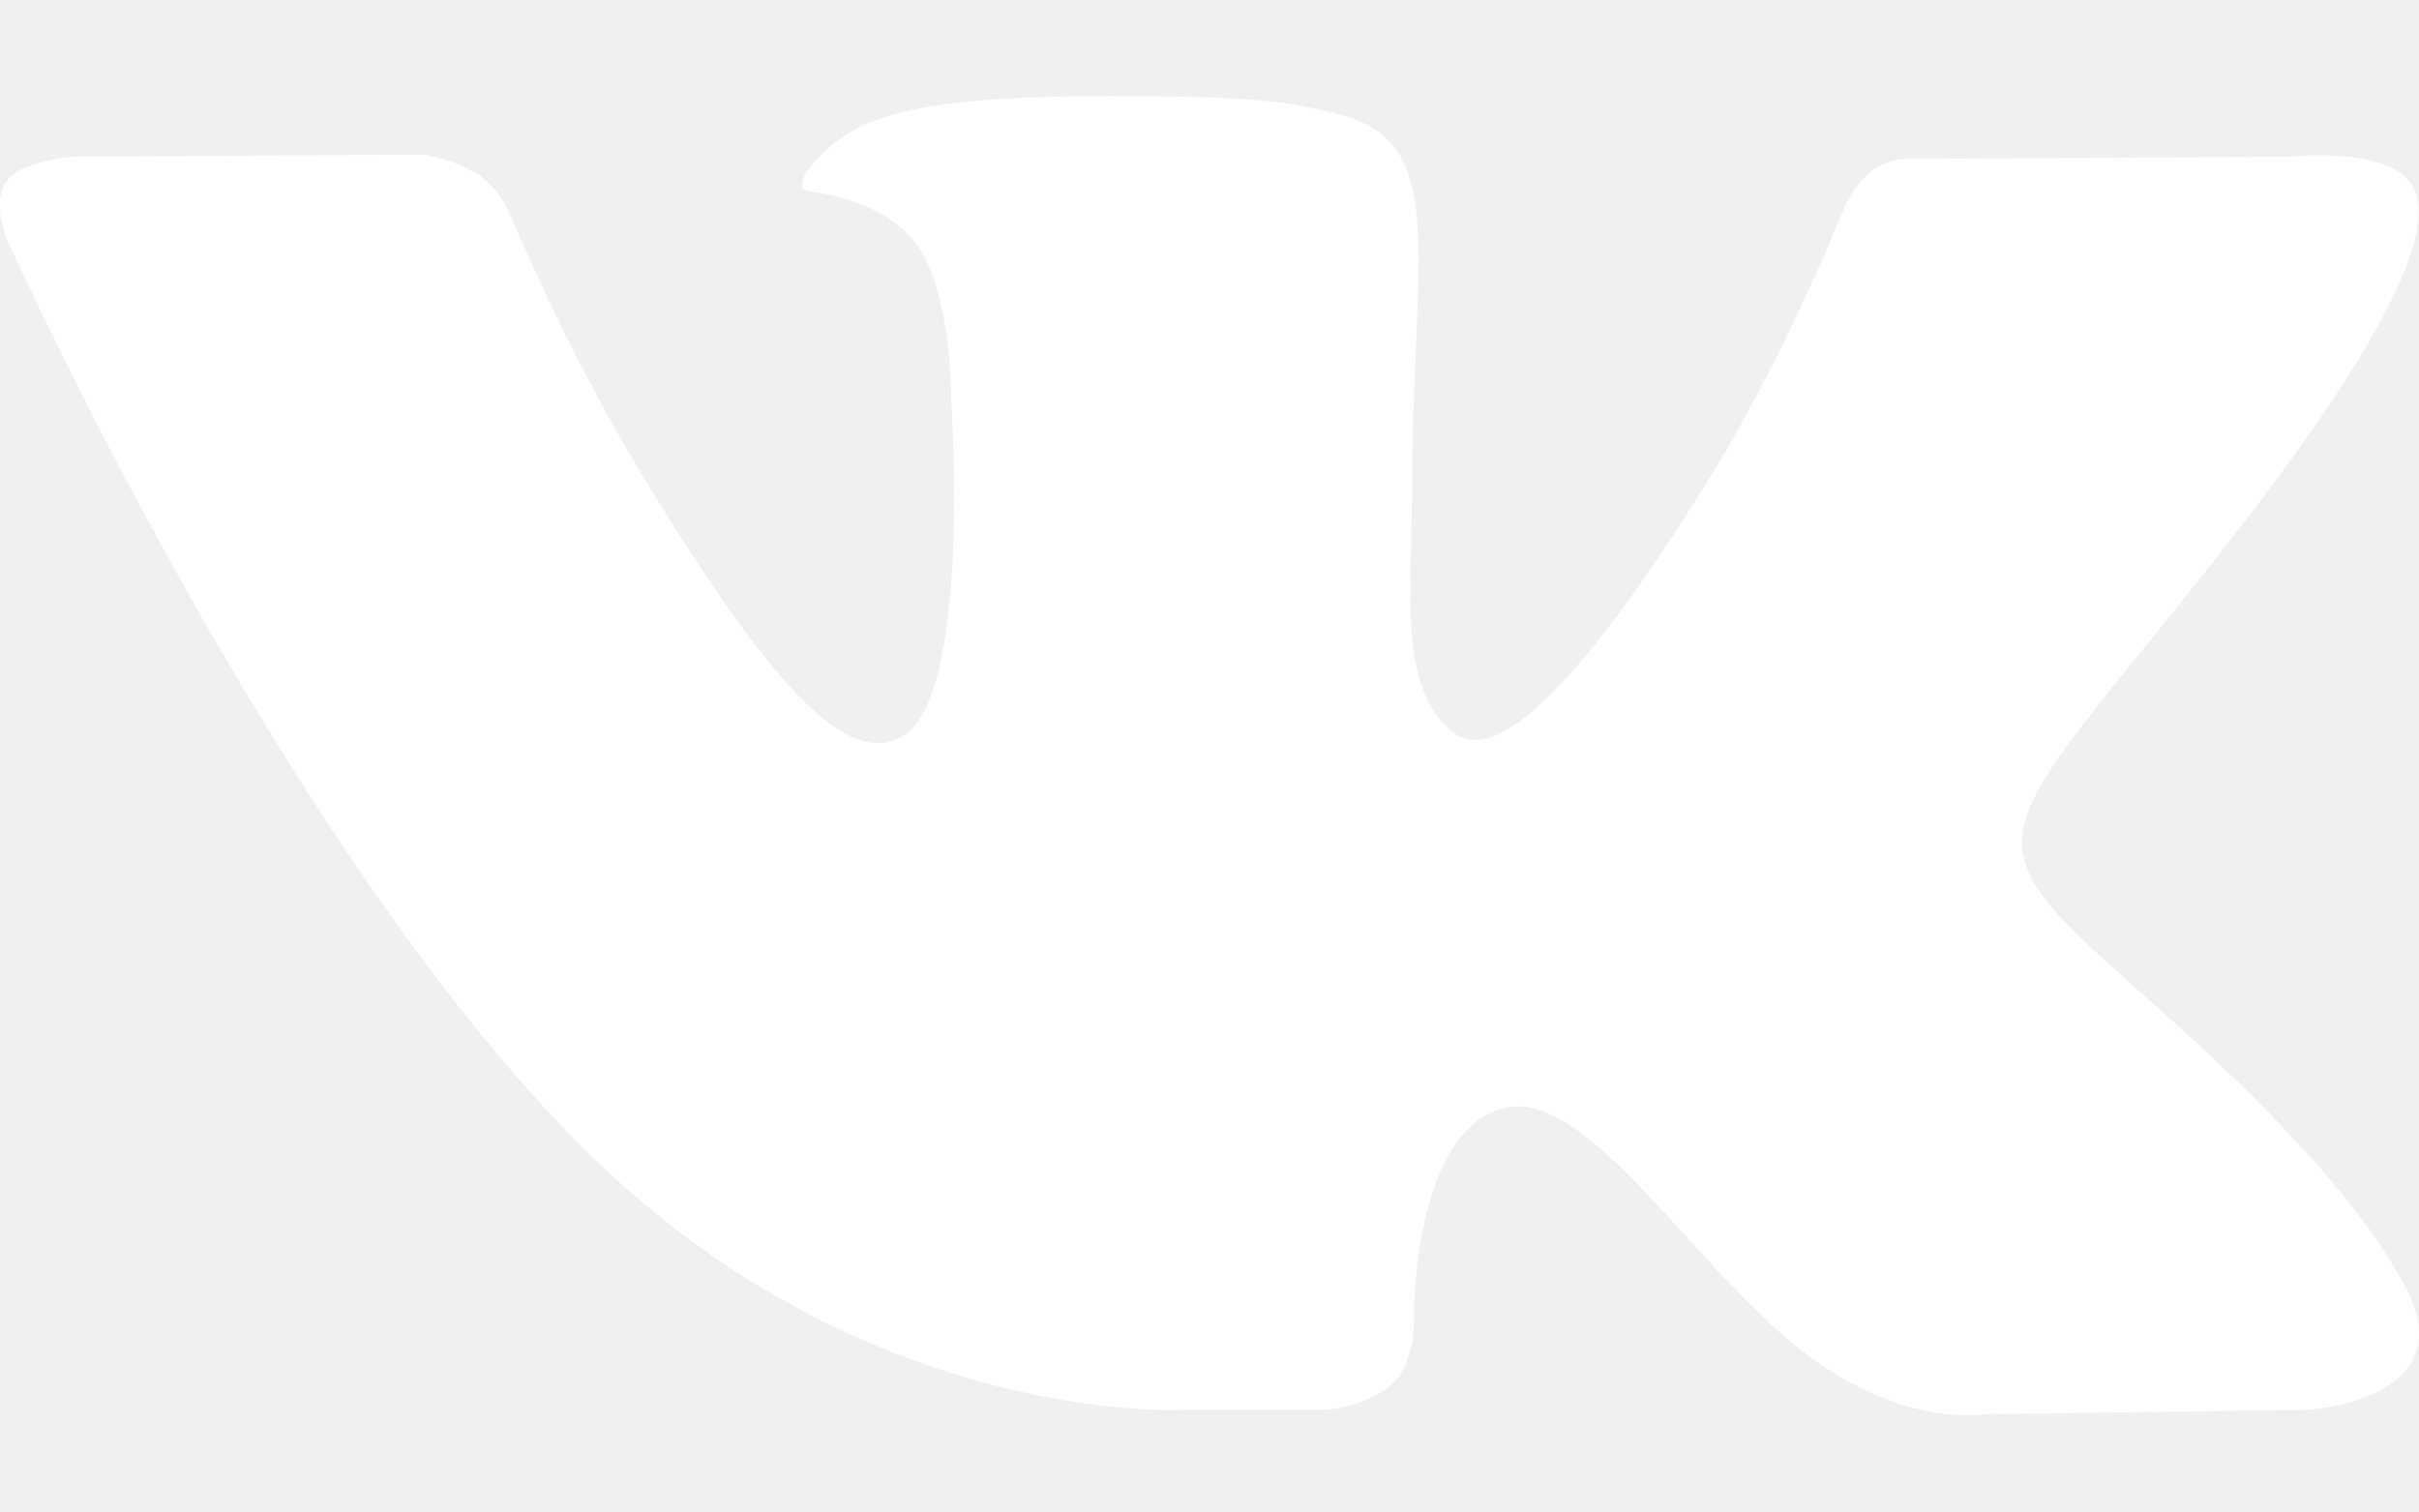
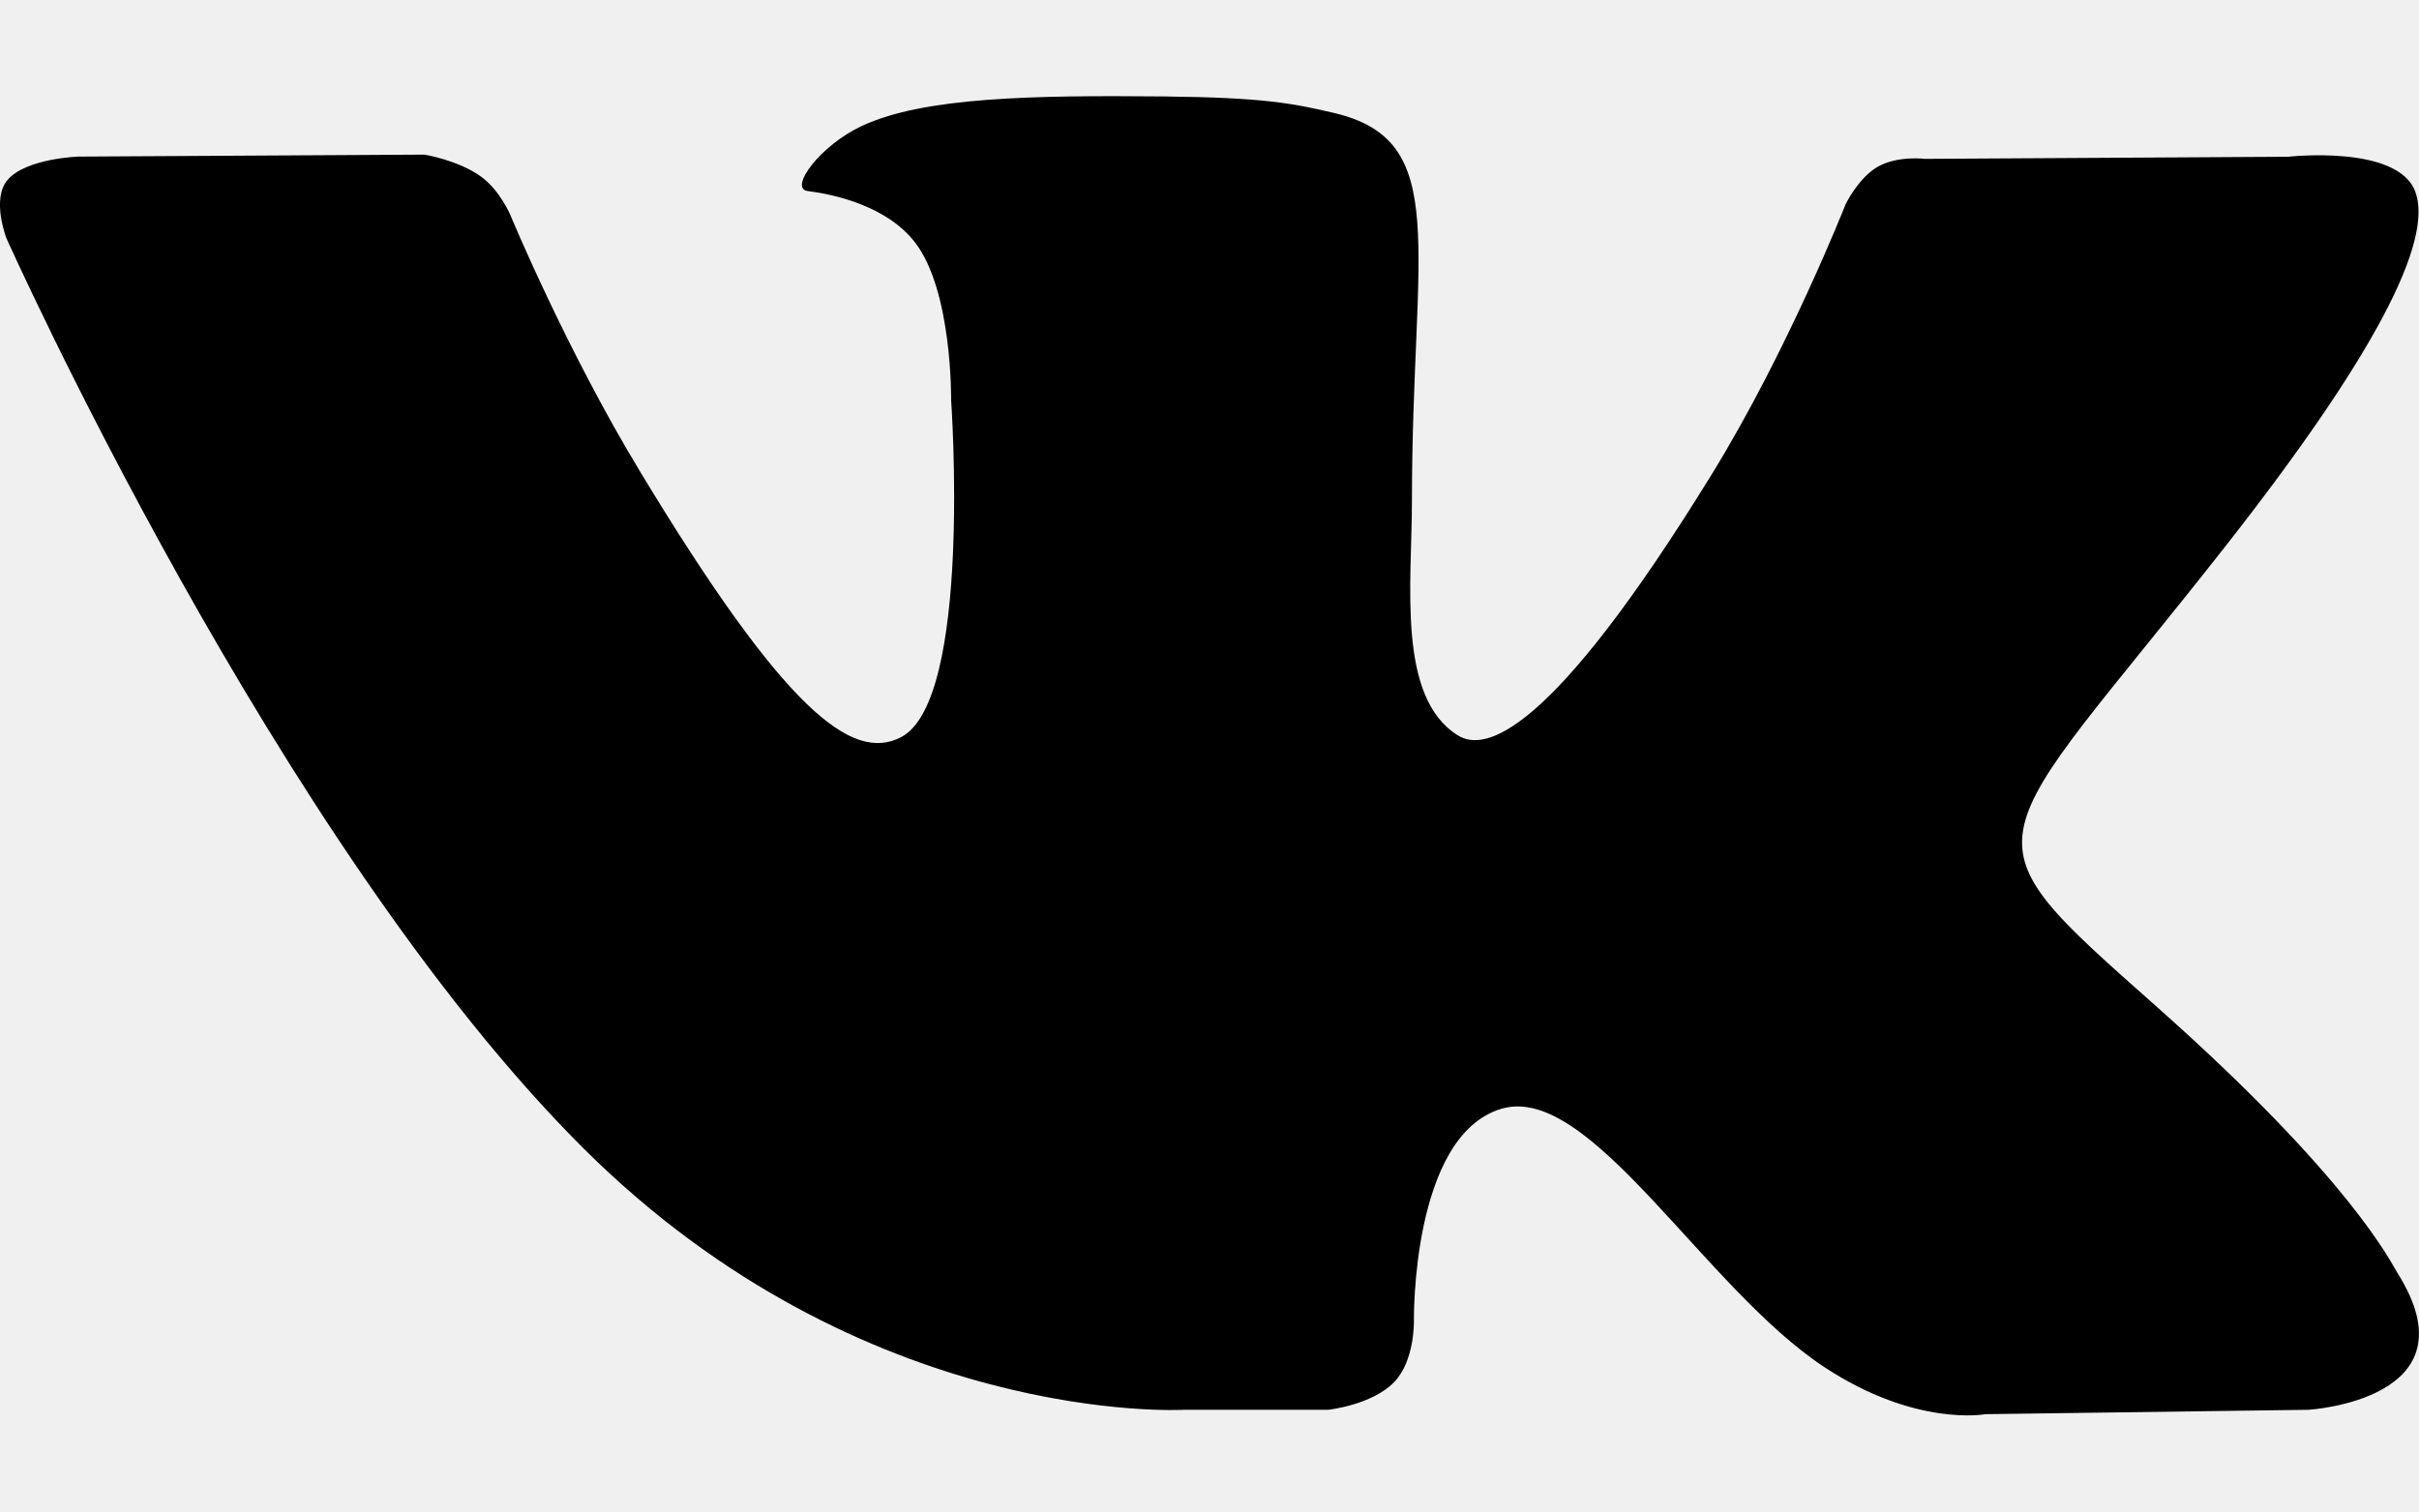
<svg xmlns="http://www.w3.org/2000/svg" width="16" height="10" viewBox="0 0 16 10" fill="none">
-   <path d="M15.857 8.421C15.814 8.352 15.548 7.799 14.268 6.663C12.928 5.474 13.108 5.667 14.722 3.611C15.705 2.358 16.098 1.594 15.975 1.267C15.858 0.955 15.135 1.037 15.135 1.037L12.731 1.051C12.731 1.051 12.553 1.028 12.42 1.103C12.291 1.178 12.208 1.35 12.208 1.35C12.208 1.35 11.827 2.319 11.319 3.143C10.248 4.882 9.819 4.974 9.644 4.866C9.237 4.615 9.339 3.855 9.339 3.315C9.339 1.63 9.606 0.927 8.818 0.746C8.556 0.685 8.364 0.645 7.695 0.638C6.837 0.63 6.11 0.641 5.699 0.834C5.425 0.962 5.214 1.247 5.343 1.264C5.502 1.284 5.862 1.356 6.053 1.605C6.3 1.925 6.291 2.646 6.291 2.646C6.291 2.646 6.433 4.63 5.96 4.877C5.635 5.046 5.19 4.701 4.235 3.122C3.745 2.314 3.375 1.421 3.375 1.421C3.375 1.421 3.304 1.254 3.177 1.165C3.023 1.057 2.807 1.023 2.807 1.023L0.521 1.036C0.521 1.036 0.178 1.046 0.052 1.188C-0.06 1.315 0.043 1.577 0.043 1.577C0.043 1.577 1.833 5.58 3.86 7.598C5.719 9.448 7.829 9.327 7.829 9.327H8.785C8.785 9.327 9.074 9.296 9.221 9.144C9.357 9.005 9.352 8.743 9.352 8.743C9.352 8.743 9.333 7.516 9.929 7.336C10.516 7.158 11.27 8.521 12.069 9.046C12.673 9.443 13.132 9.356 13.132 9.356L15.269 9.327C15.269 9.327 16.387 9.261 15.857 8.421Z" fill="white" />
+   <path d="M15.857 8.421C15.814 8.352 15.548 7.799 14.268 6.663C12.928 5.474 13.108 5.667 14.722 3.611C15.705 2.358 16.098 1.594 15.975 1.267C15.858 0.955 15.135 1.037 15.135 1.037L12.731 1.051C12.731 1.051 12.553 1.028 12.42 1.103C12.291 1.178 12.208 1.35 12.208 1.35C12.208 1.35 11.827 2.319 11.319 3.143C10.248 4.882 9.819 4.974 9.644 4.866C9.237 4.615 9.339 3.855 9.339 3.315C9.339 1.63 9.606 0.927 8.818 0.746C8.556 0.685 8.364 0.645 7.695 0.638C6.837 0.63 6.11 0.641 5.699 0.834C5.425 0.962 5.214 1.247 5.343 1.264C5.502 1.284 5.862 1.356 6.053 1.605C6.3 1.925 6.291 2.646 6.291 2.646C6.291 2.646 6.433 4.63 5.96 4.877C5.635 5.046 5.19 4.701 4.235 3.122C3.745 2.314 3.375 1.421 3.375 1.421C3.375 1.421 3.304 1.254 3.177 1.165C3.023 1.057 2.807 1.023 2.807 1.023L0.521 1.036C0.521 1.036 0.178 1.046 0.052 1.188C-0.06 1.315 0.043 1.577 0.043 1.577C0.043 1.577 1.833 5.58 3.86 7.598C5.719 9.448 7.829 9.327 7.829 9.327H8.785C8.785 9.327 9.074 9.296 9.221 9.144C9.357 9.005 9.352 8.743 9.352 8.743C9.352 8.743 9.333 7.516 9.929 7.336C10.516 7.158 11.27 8.521 12.069 9.046C12.673 9.443 13.132 9.356 13.132 9.356L15.269 9.327C15.269 9.327 16.387 9.261 15.857 8.421Z" fill="currentcolor" />
</svg>
